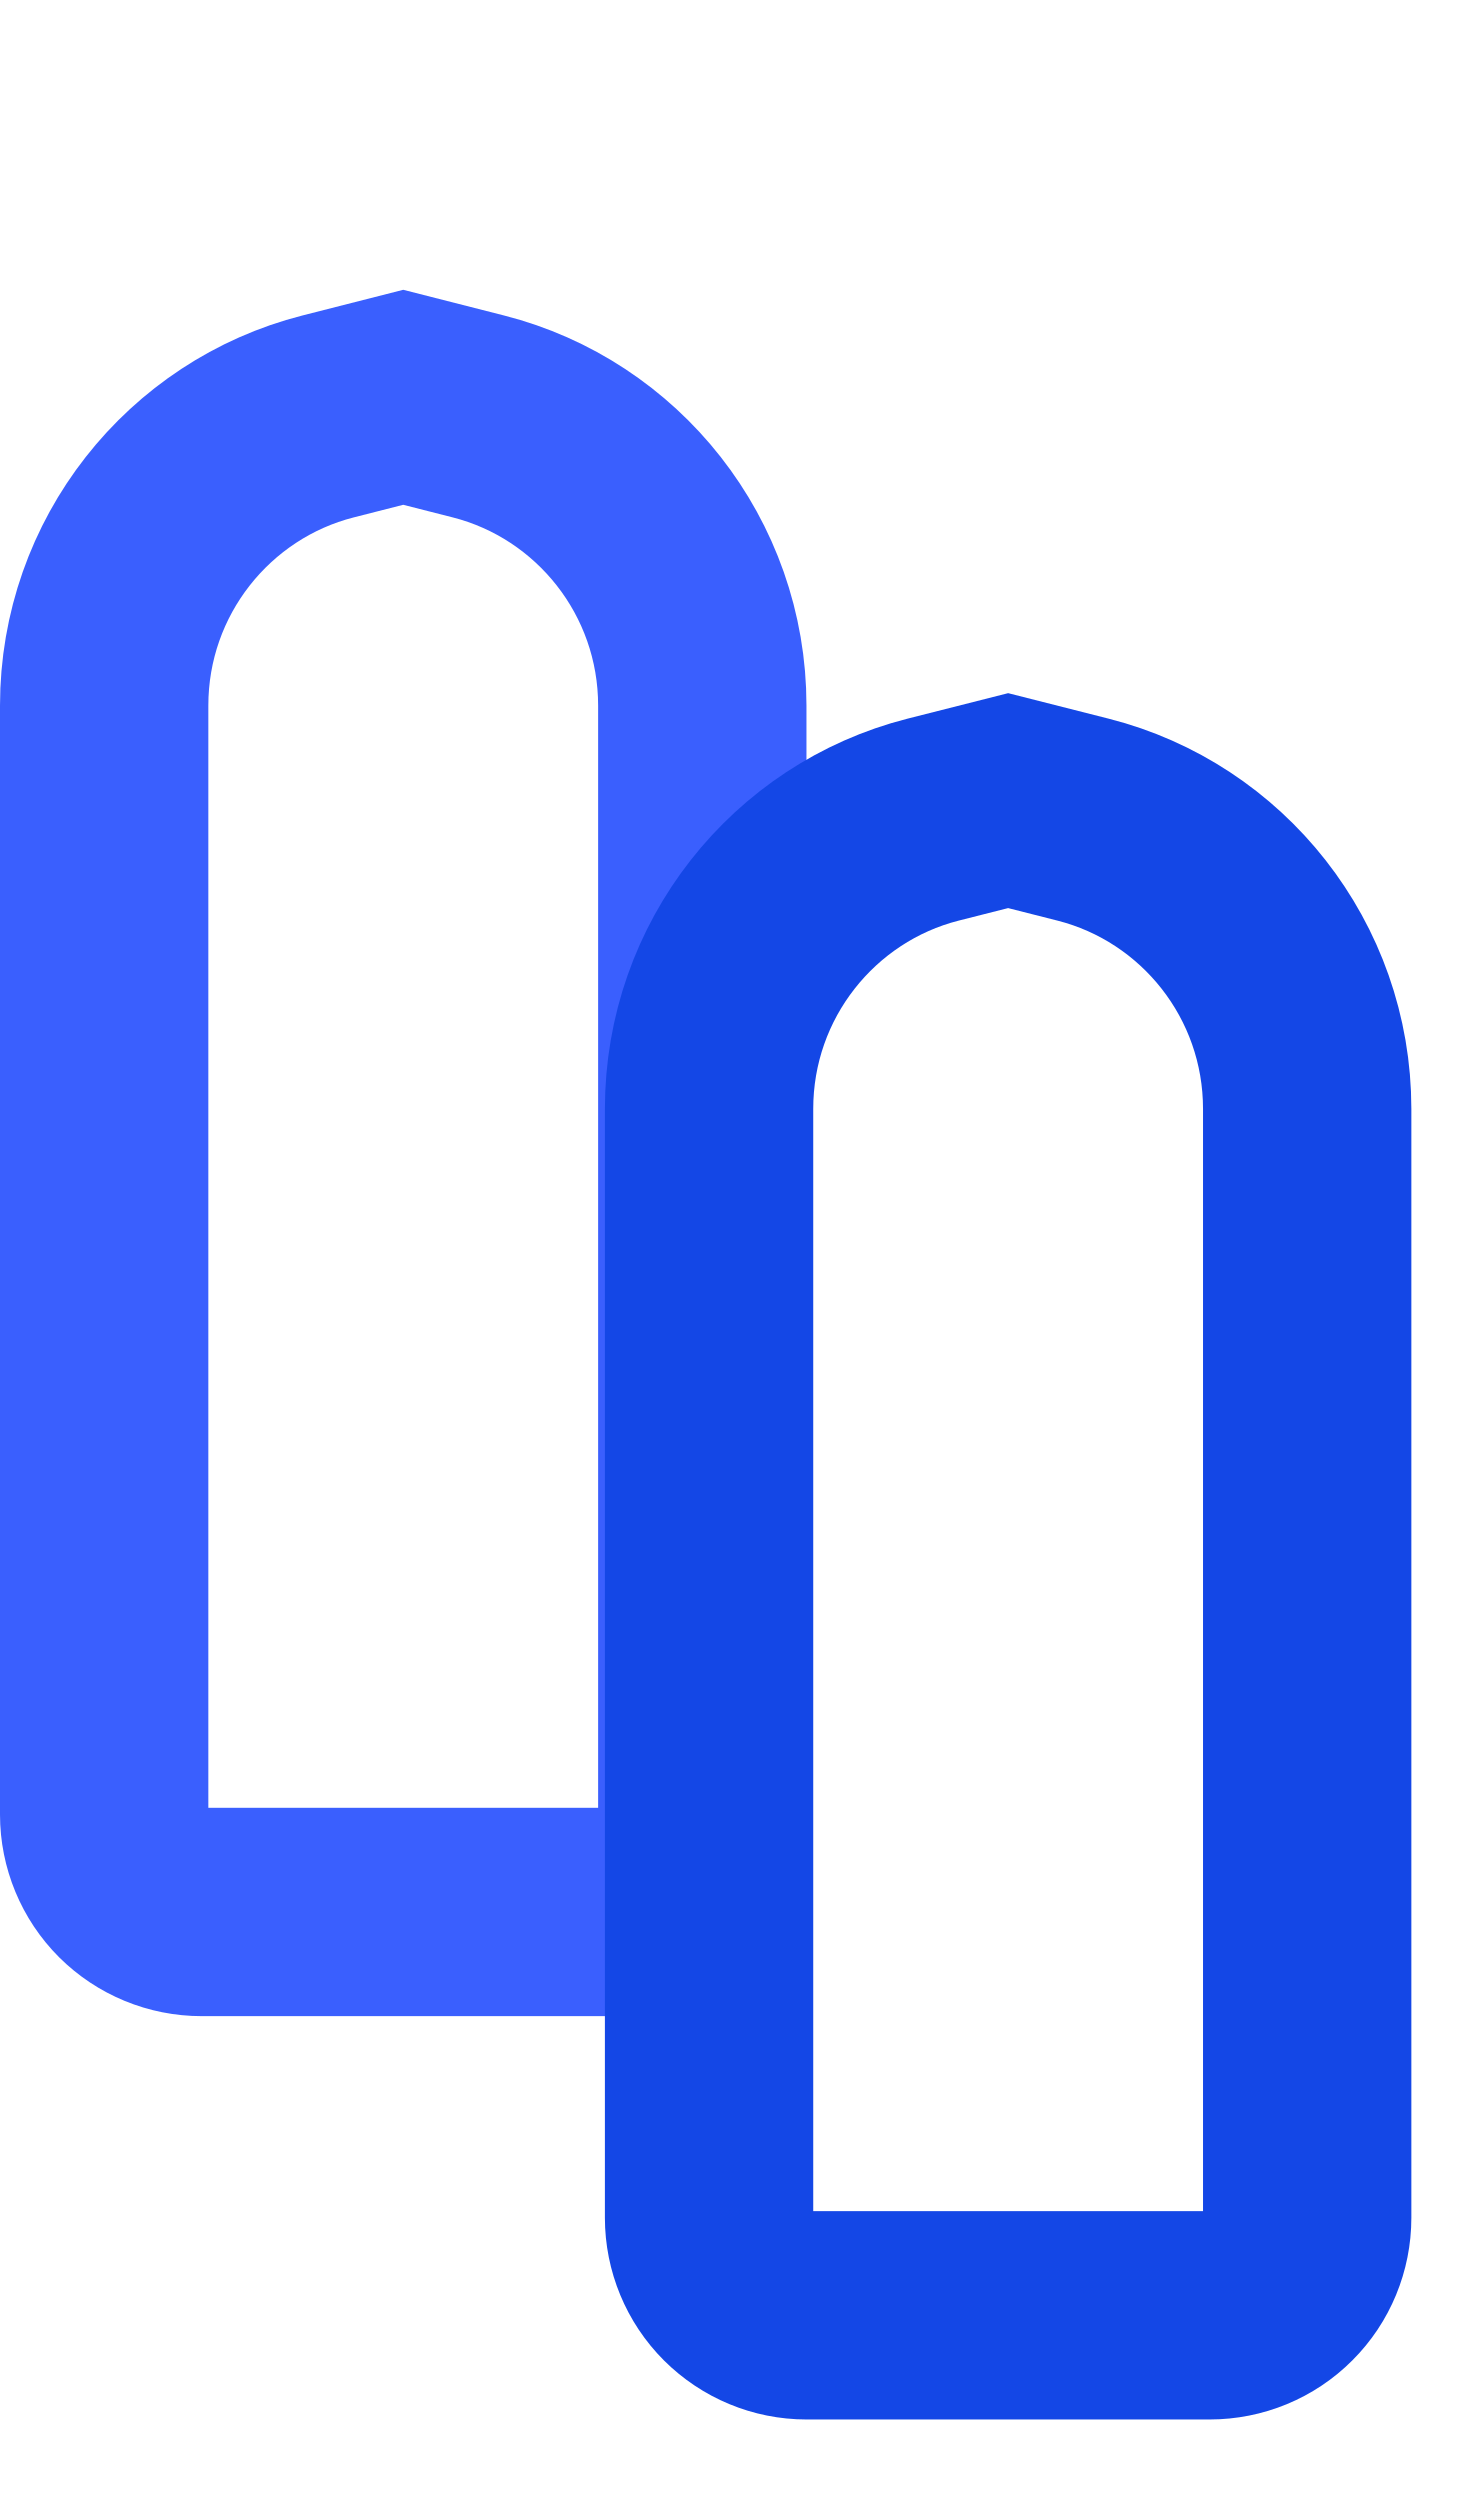
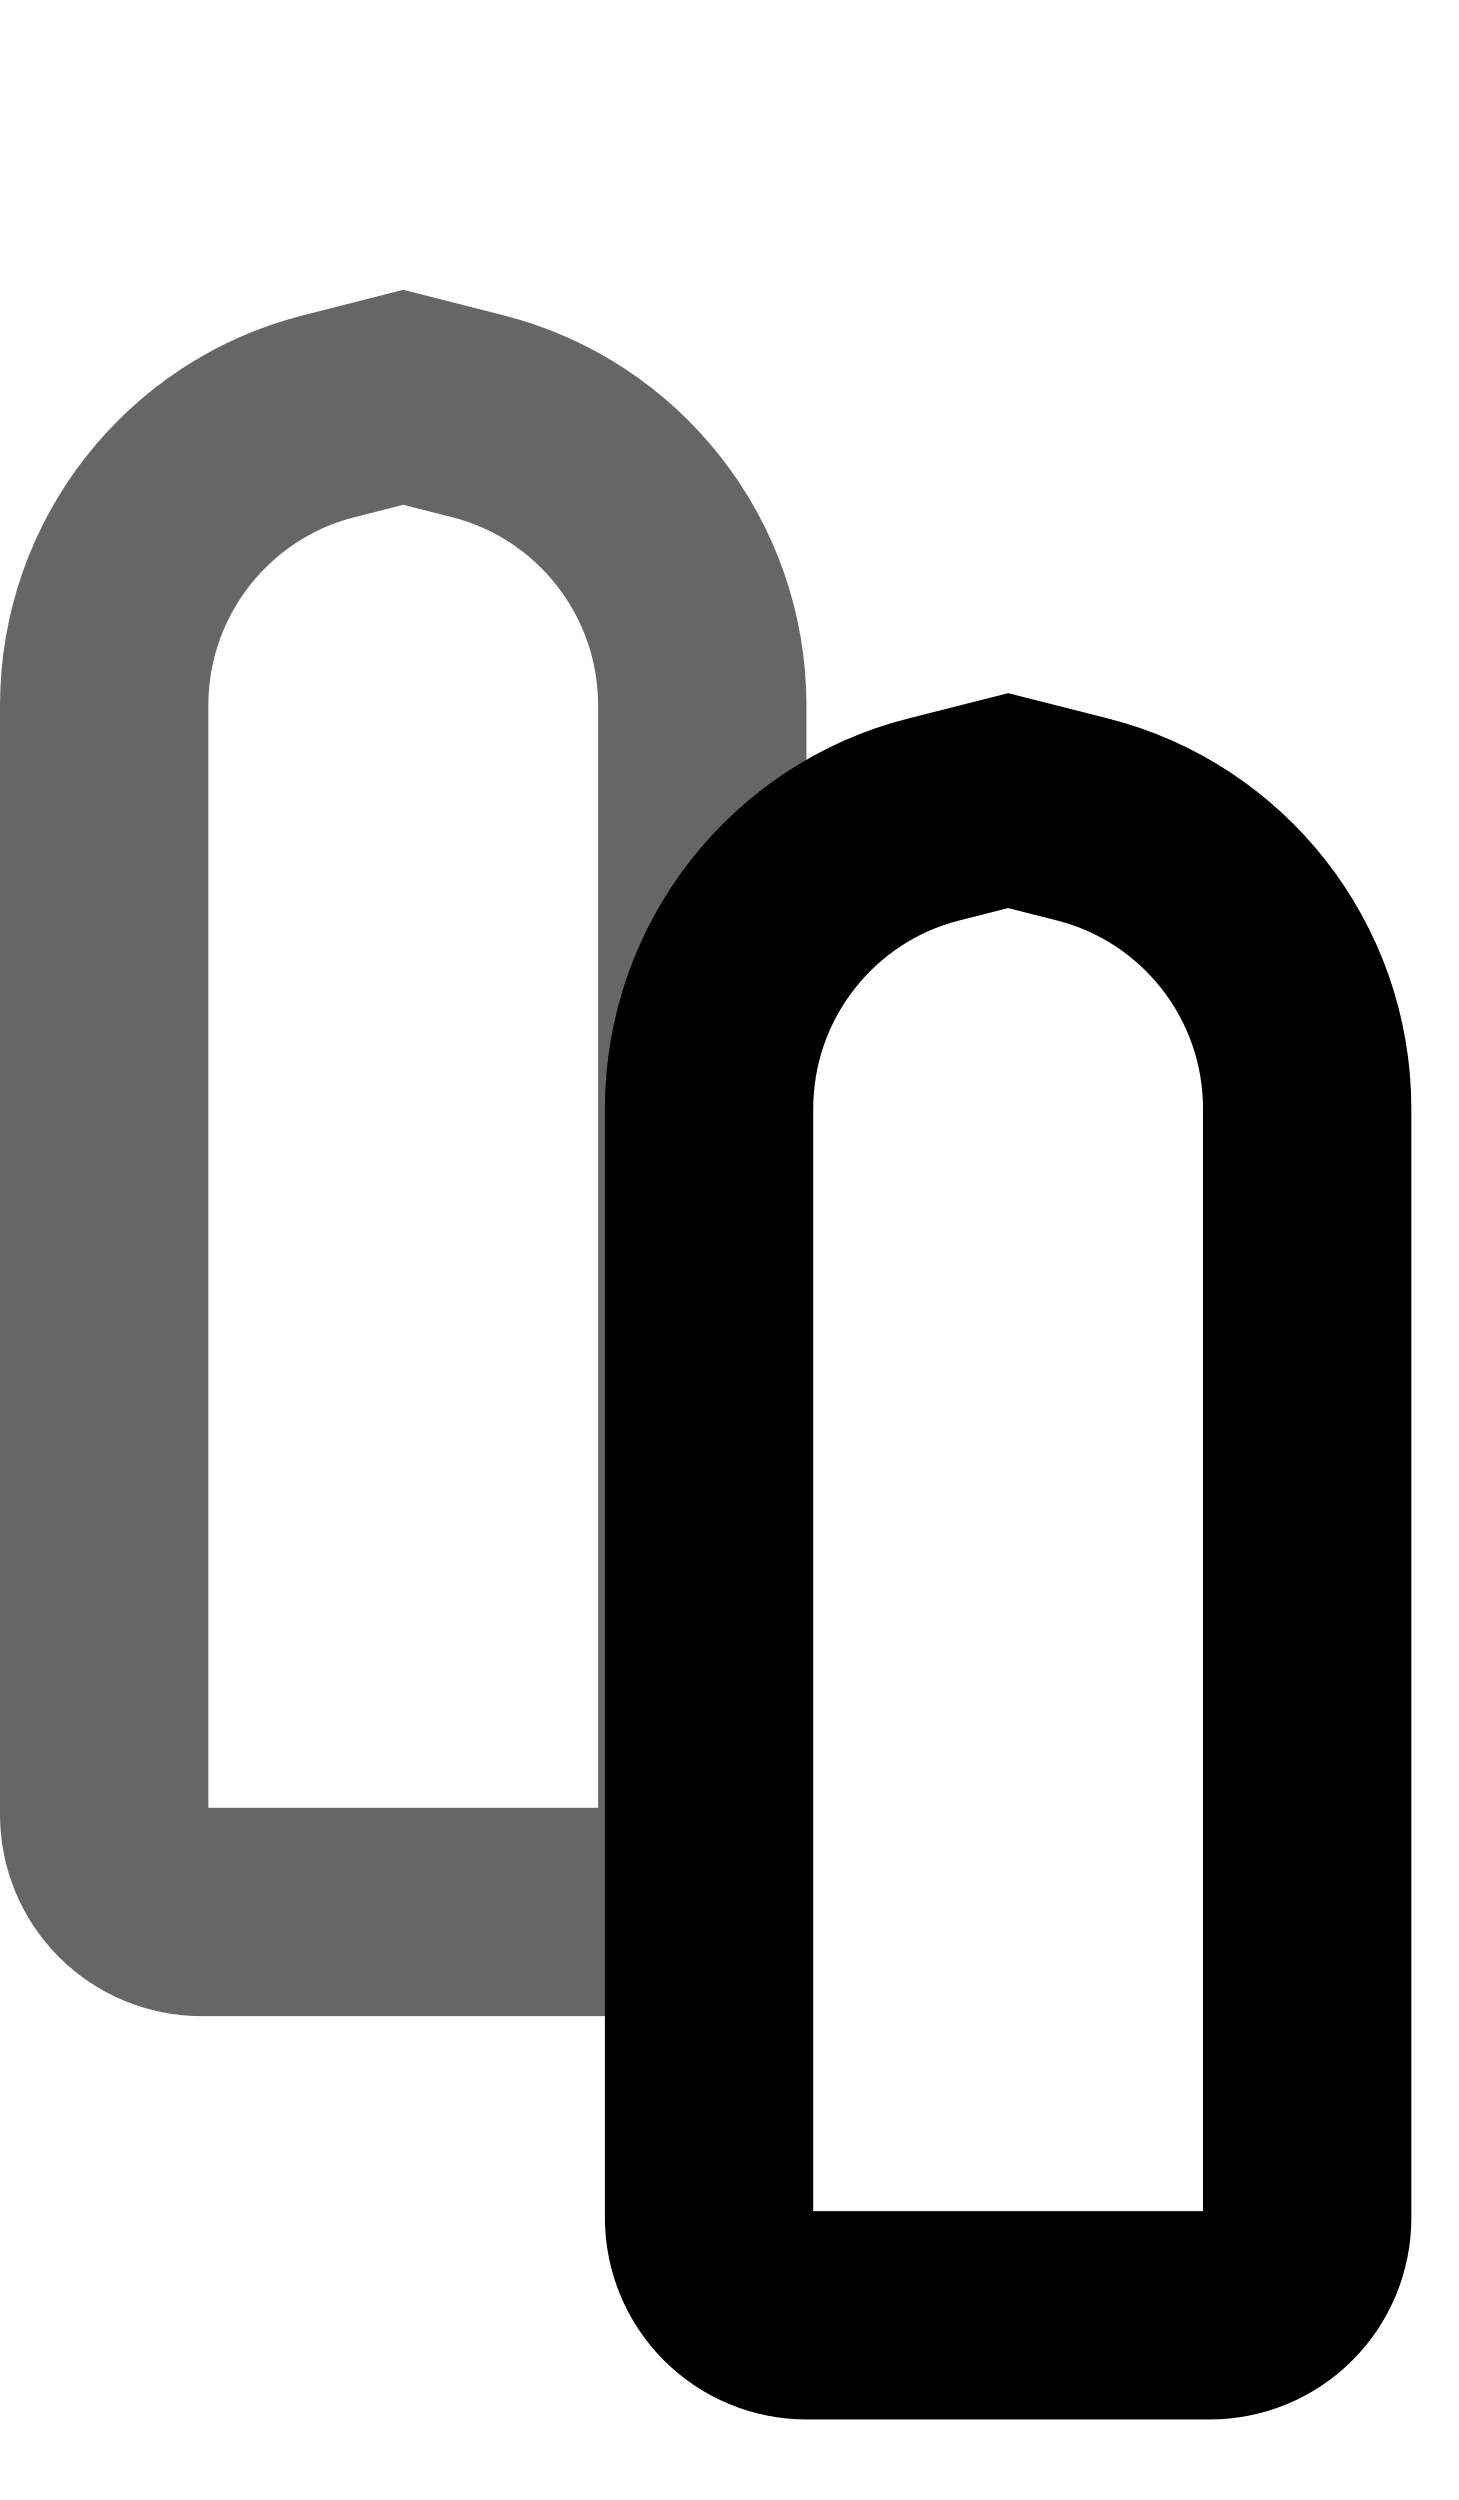
<svg xmlns="http://www.w3.org/2000/svg" width="14" height="24" viewBox="0 0 14 24" fill="none">
-   <path d="M4.593 3.998C5.831 4.313 6.742 5.44 6.742 6.774V17.42C6.742 17.668 6.644 17.907 6.469 18.082C6.293 18.258 6.055 18.355 5.807 18.355H1.936C1.688 18.355 1.45 18.257 1.274 18.082C1.099 17.907 1 17.668 1 17.42V6.774C1 5.44 1.911 4.313 3.149 3.998L3.871 3.814L4.593 3.998Z" stroke="#3a5ffe" stroke-width="2" />
-   <path d="M10.399 7.869C11.638 8.184 12.549 9.311 12.549 10.646V21.291C12.549 21.539 12.451 21.778 12.275 21.953C12.1 22.129 11.861 22.227 11.613 22.227H7.742C7.494 22.227 7.257 22.128 7.081 21.953C6.906 21.778 6.807 21.539 6.807 21.291V10.646C6.807 9.311 7.718 8.184 8.956 7.869L9.678 7.686L10.399 7.869Z" stroke="#1447e6" stroke-width="2" />
+   <path d="M4.593 3.998C5.831 4.313 6.742 5.44 6.742 6.774V17.42C6.742 17.668 6.644 17.907 6.469 18.082C6.293 18.258 6.055 18.355 5.807 18.355H1.936C1.688 18.355 1.45 18.257 1.274 18.082C1.099 17.907 1 17.668 1 17.42V6.774C1 5.44 1.911 4.313 3.149 3.998L3.871 3.814L4.593 3.998Z" stroke="#666666" stroke-width="2" />
+   <path d="M10.399 7.869C11.638 8.184 12.549 9.311 12.549 10.646V21.291C12.549 21.539 12.451 21.778 12.275 21.953C12.1 22.129 11.861 22.227 11.613 22.227H7.742C7.494 22.227 7.257 22.128 7.081 21.953C6.906 21.778 6.807 21.539 6.807 21.291V10.646C6.807 9.311 7.718 8.184 8.956 7.869L9.678 7.686L10.399 7.869Z" stroke="black" stroke-width="2" />
</svg>
